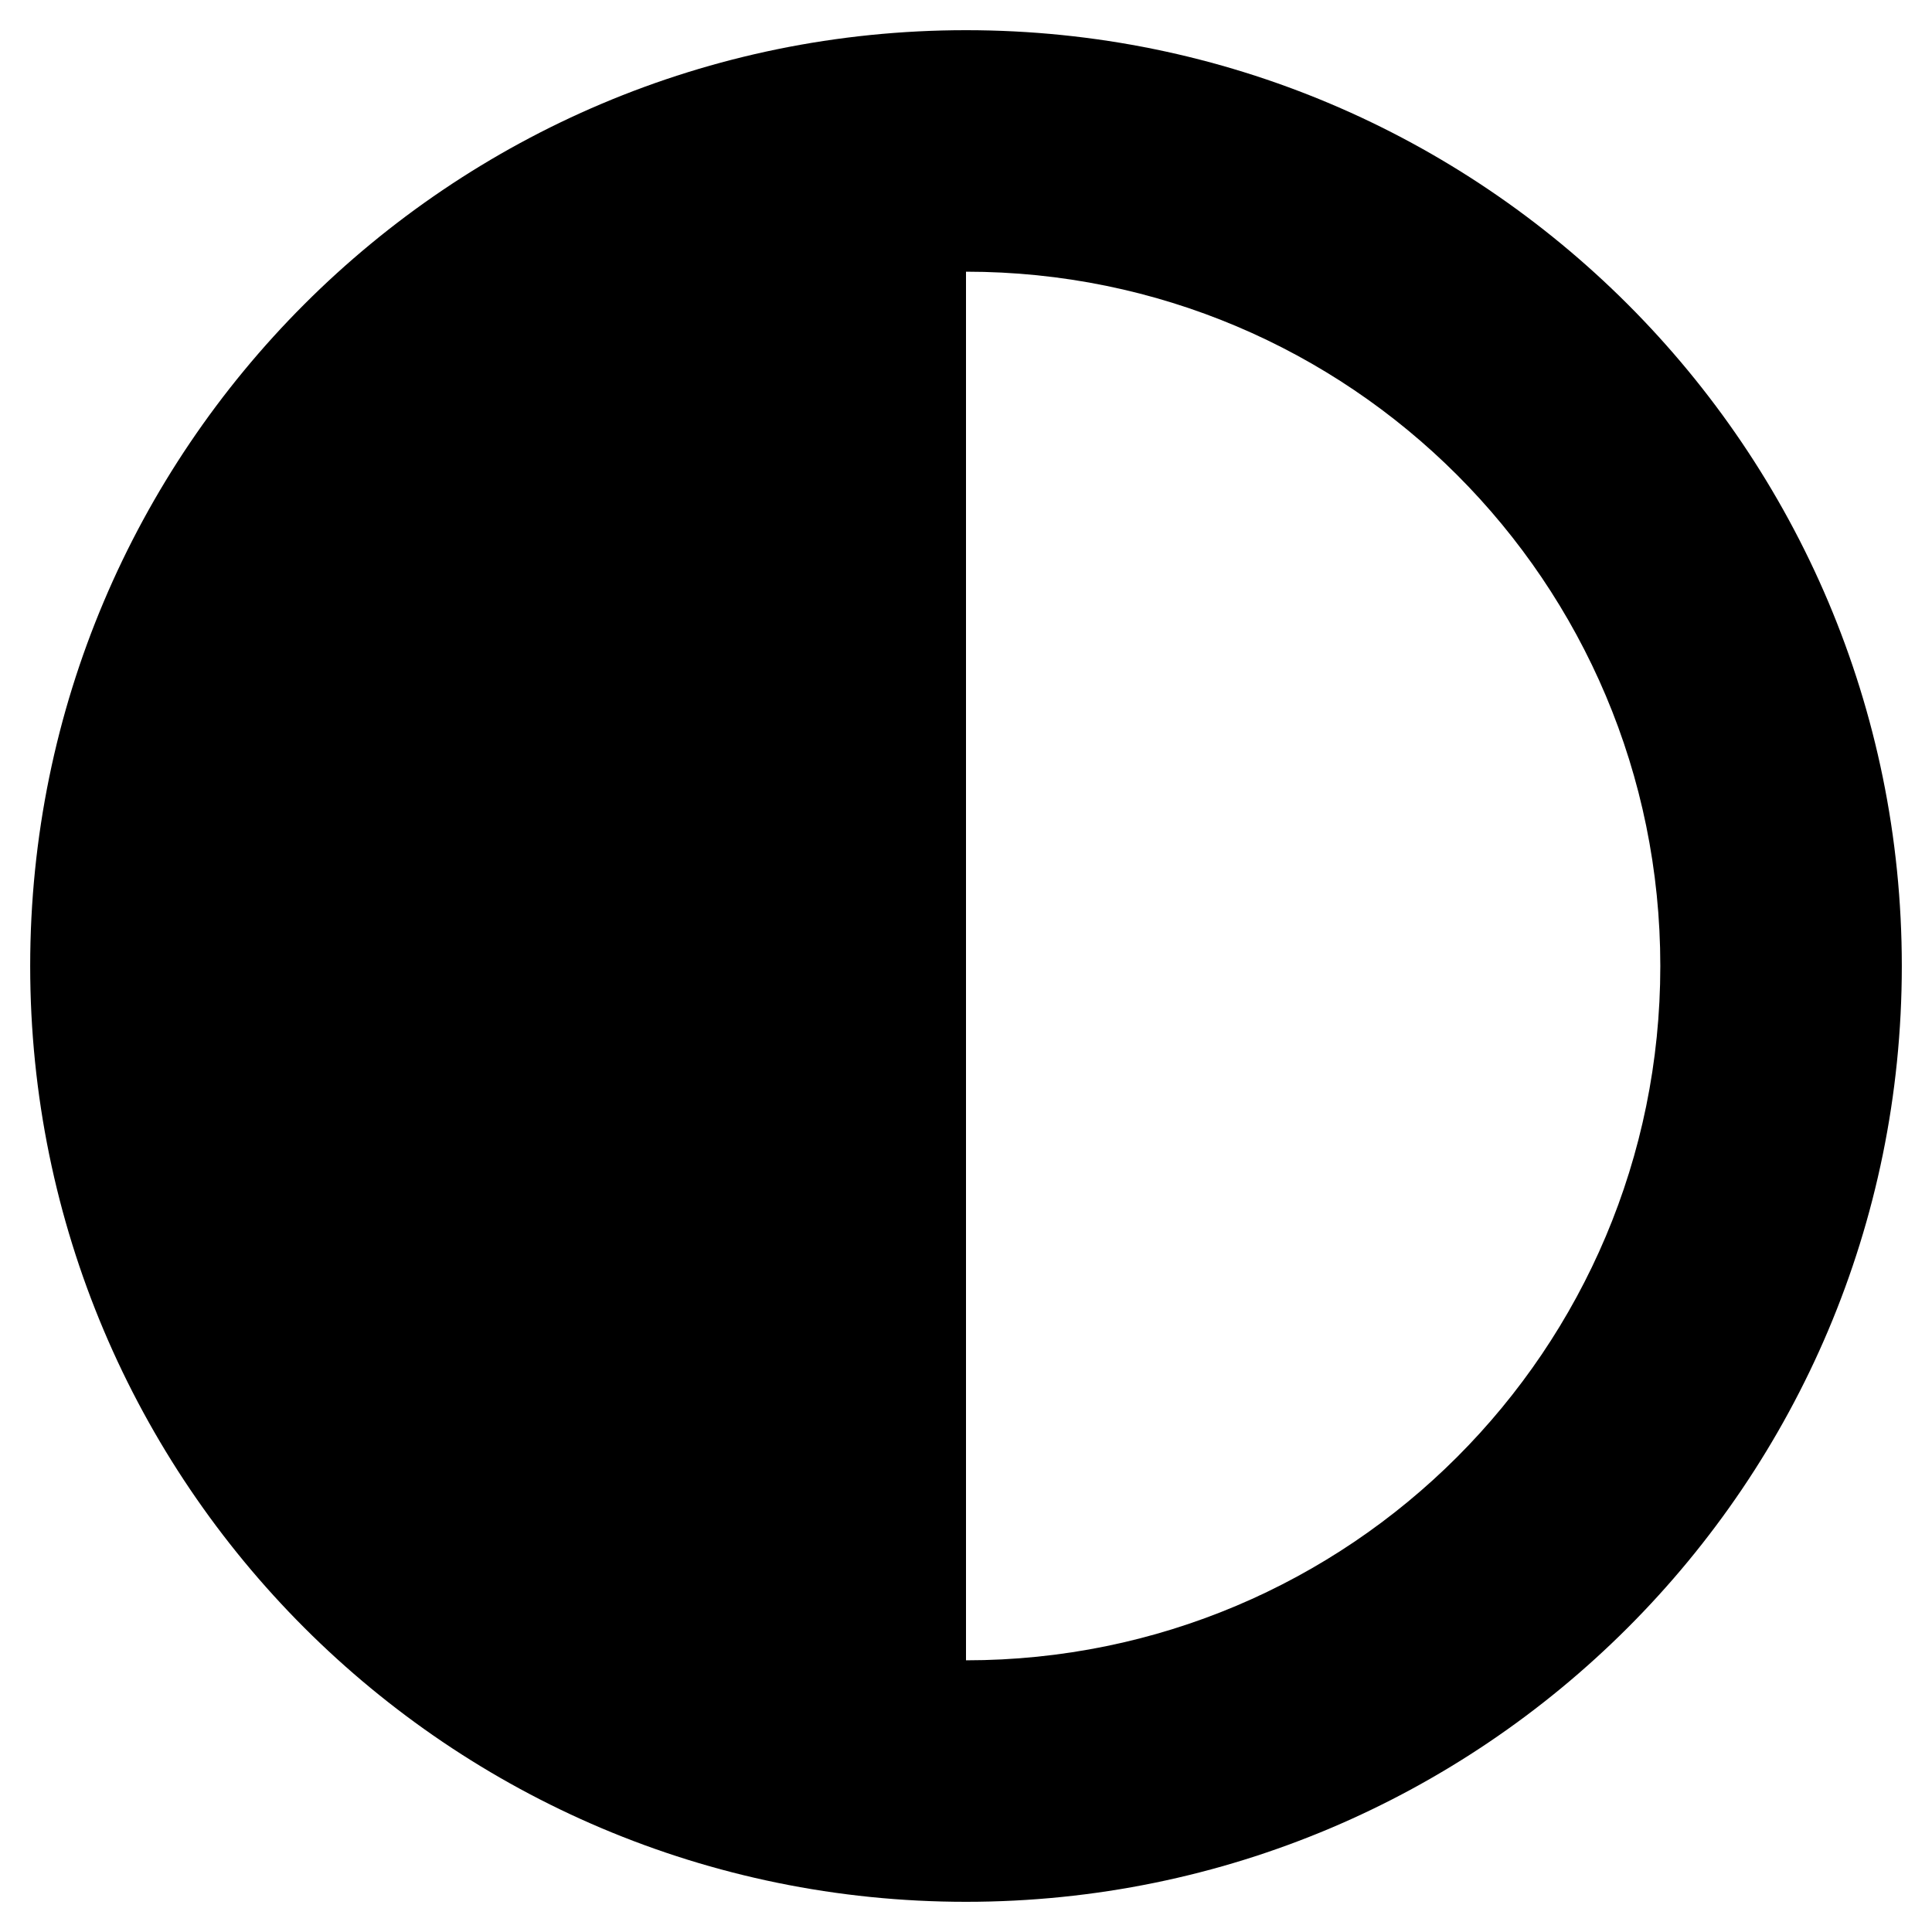
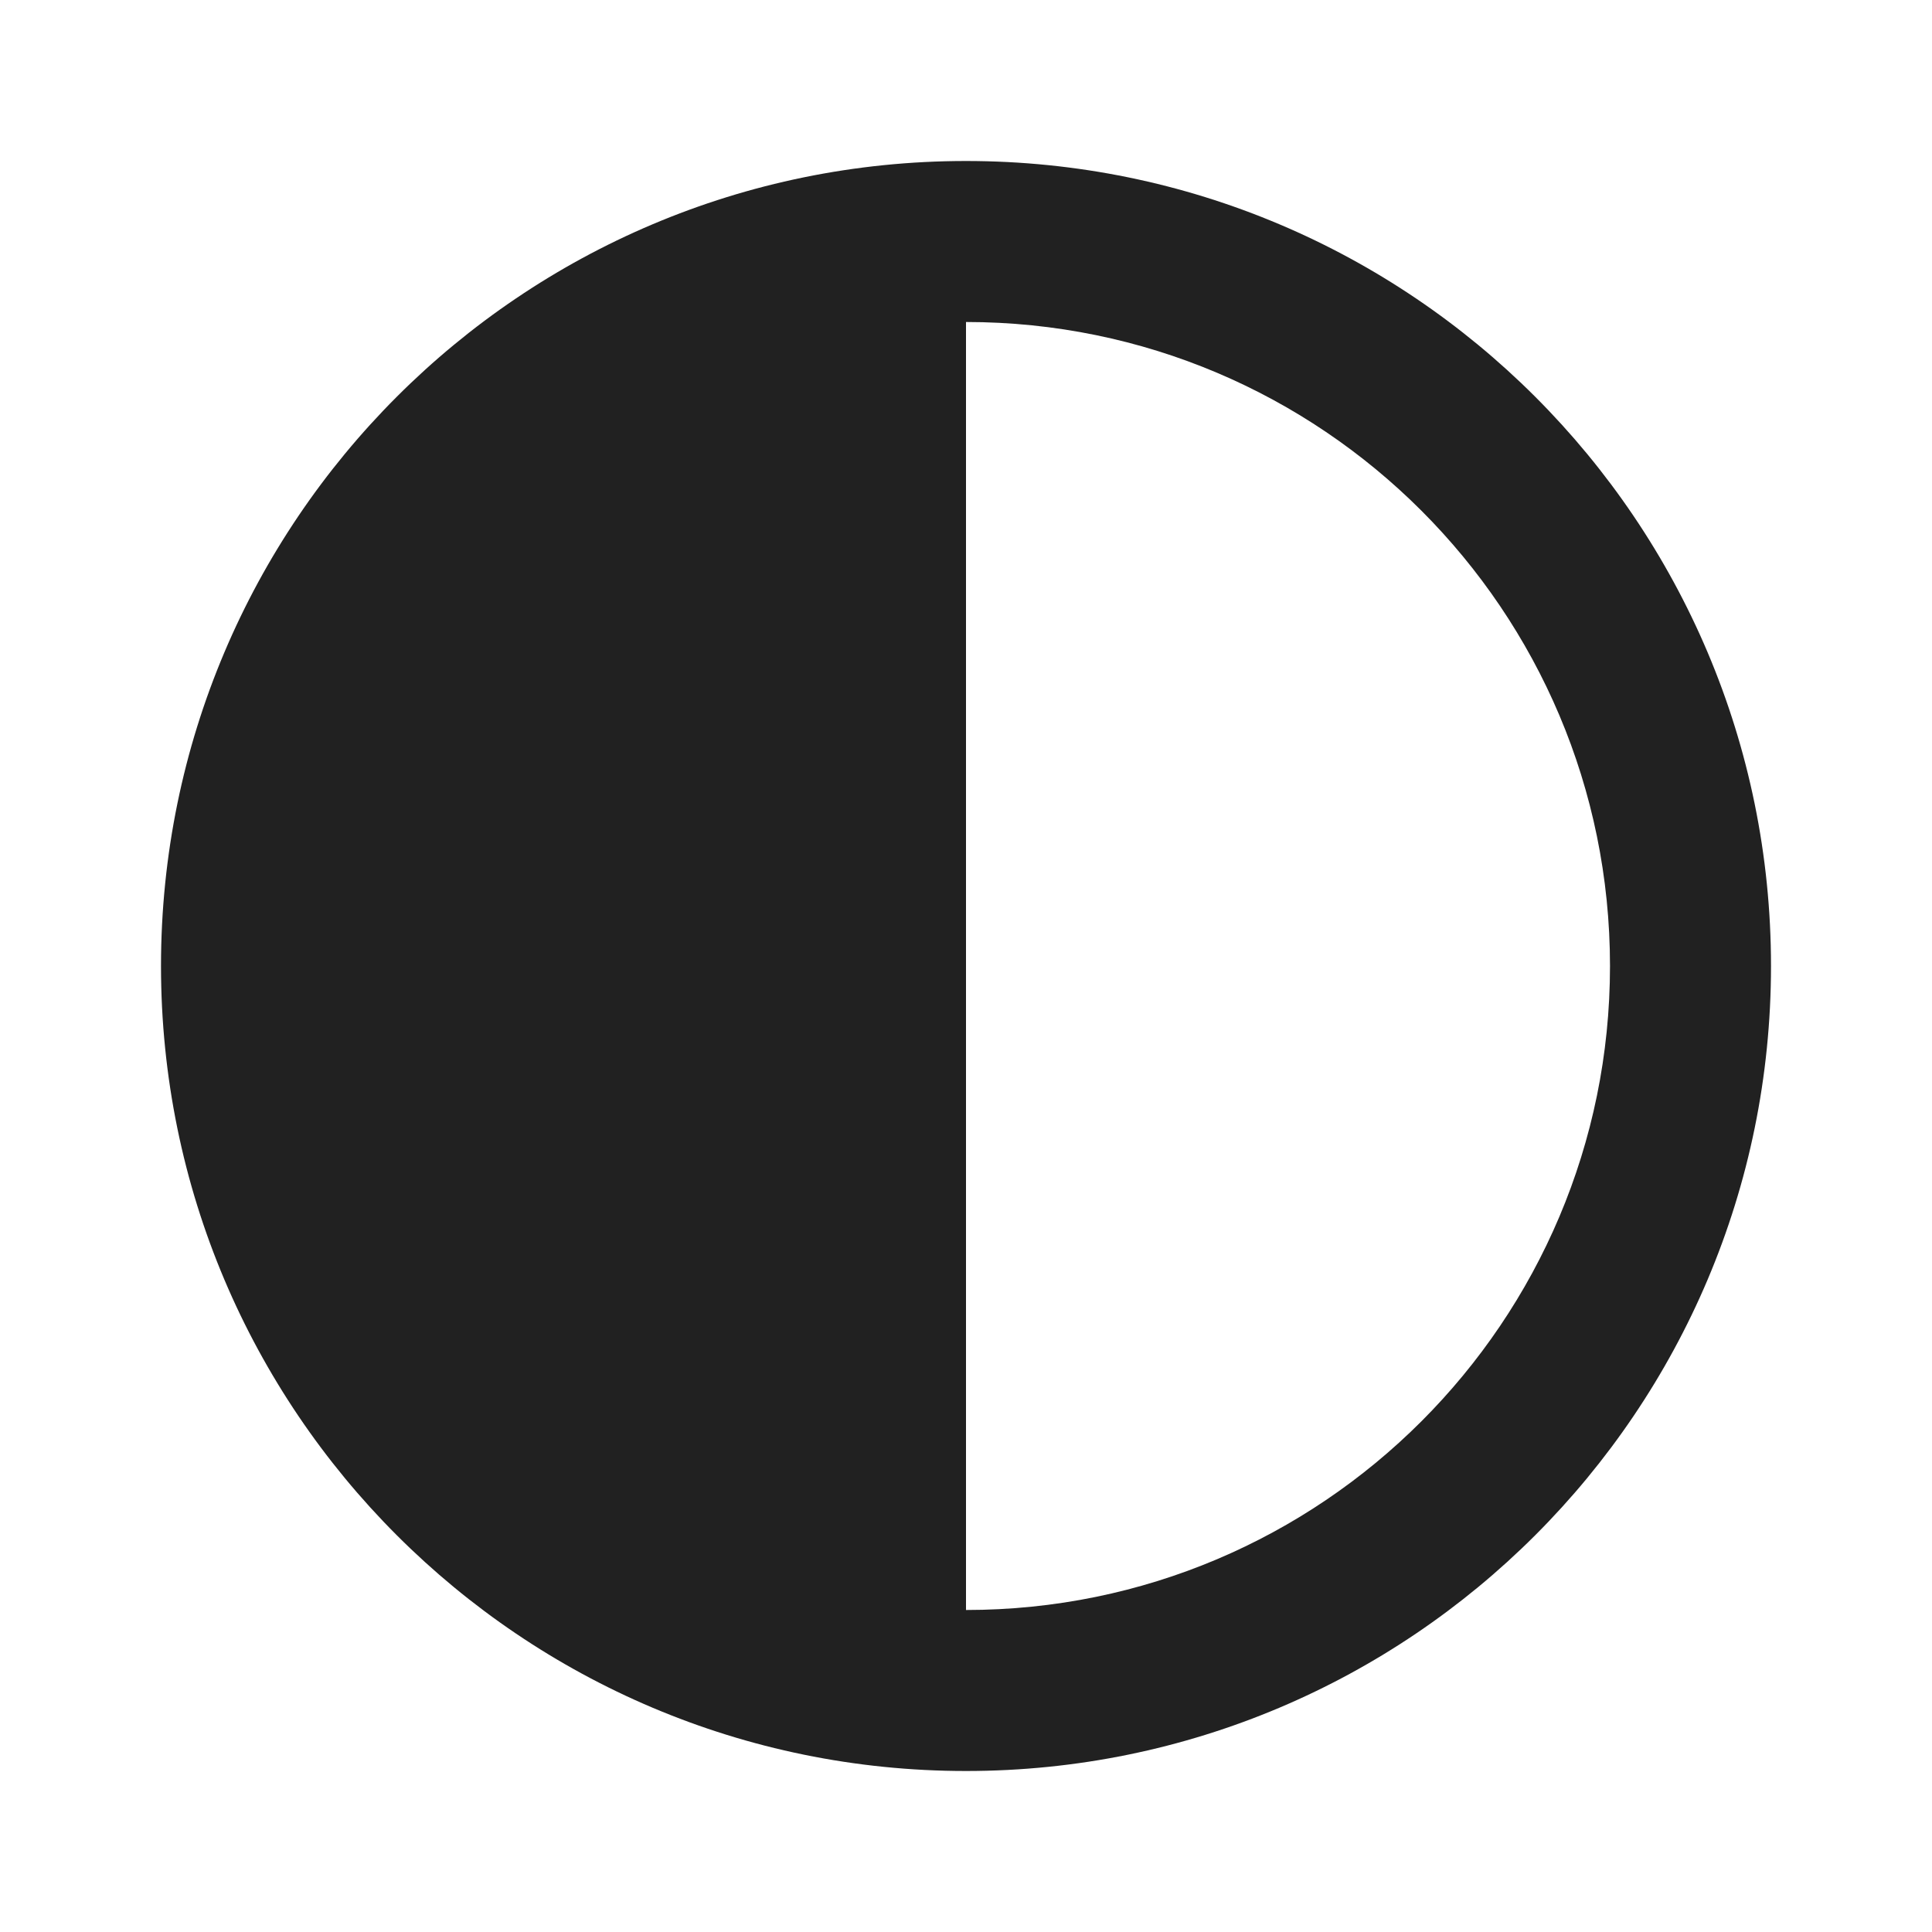
- <svg xmlns="http://www.w3.org/2000/svg" viewBox="0 0 512 512">
-   <path d="M8 256c0 136.966 111.033 248 248 248s248-111.034 248-248S392.966 8 256 8 8 119.033 8 256zm248 184V72c101.705 0 184 82.311 184 184 0 101.705-82.311 184-184 184z" />
+ <svg xmlns="http://www.w3.org/2000/svg" width="24px" height="24px" viewBox="0 0 24 24" version="1.1">
+   <g id="" stroke="none" stroke-width="1" fill="none" fill-rule="evenodd">
+     <g id="ic_fluent_dark_theme_24_filled" fill="#212121" fill-rule="nonzero">
+       <path d="M12,22 C17.523,22 22,17.523 22,12 C22,6.477 17.523,2 12,2 C6.477,2 2,6.477 2,12 C2,17.523 6.477,22 12,22 Z M12,20 L12,4 C16.418,4 20,7.582 20,12 C20,16.418 16.418,20 12,20 Z" id="🎨-Color" />
+     </g>
+   </g>
</svg>
